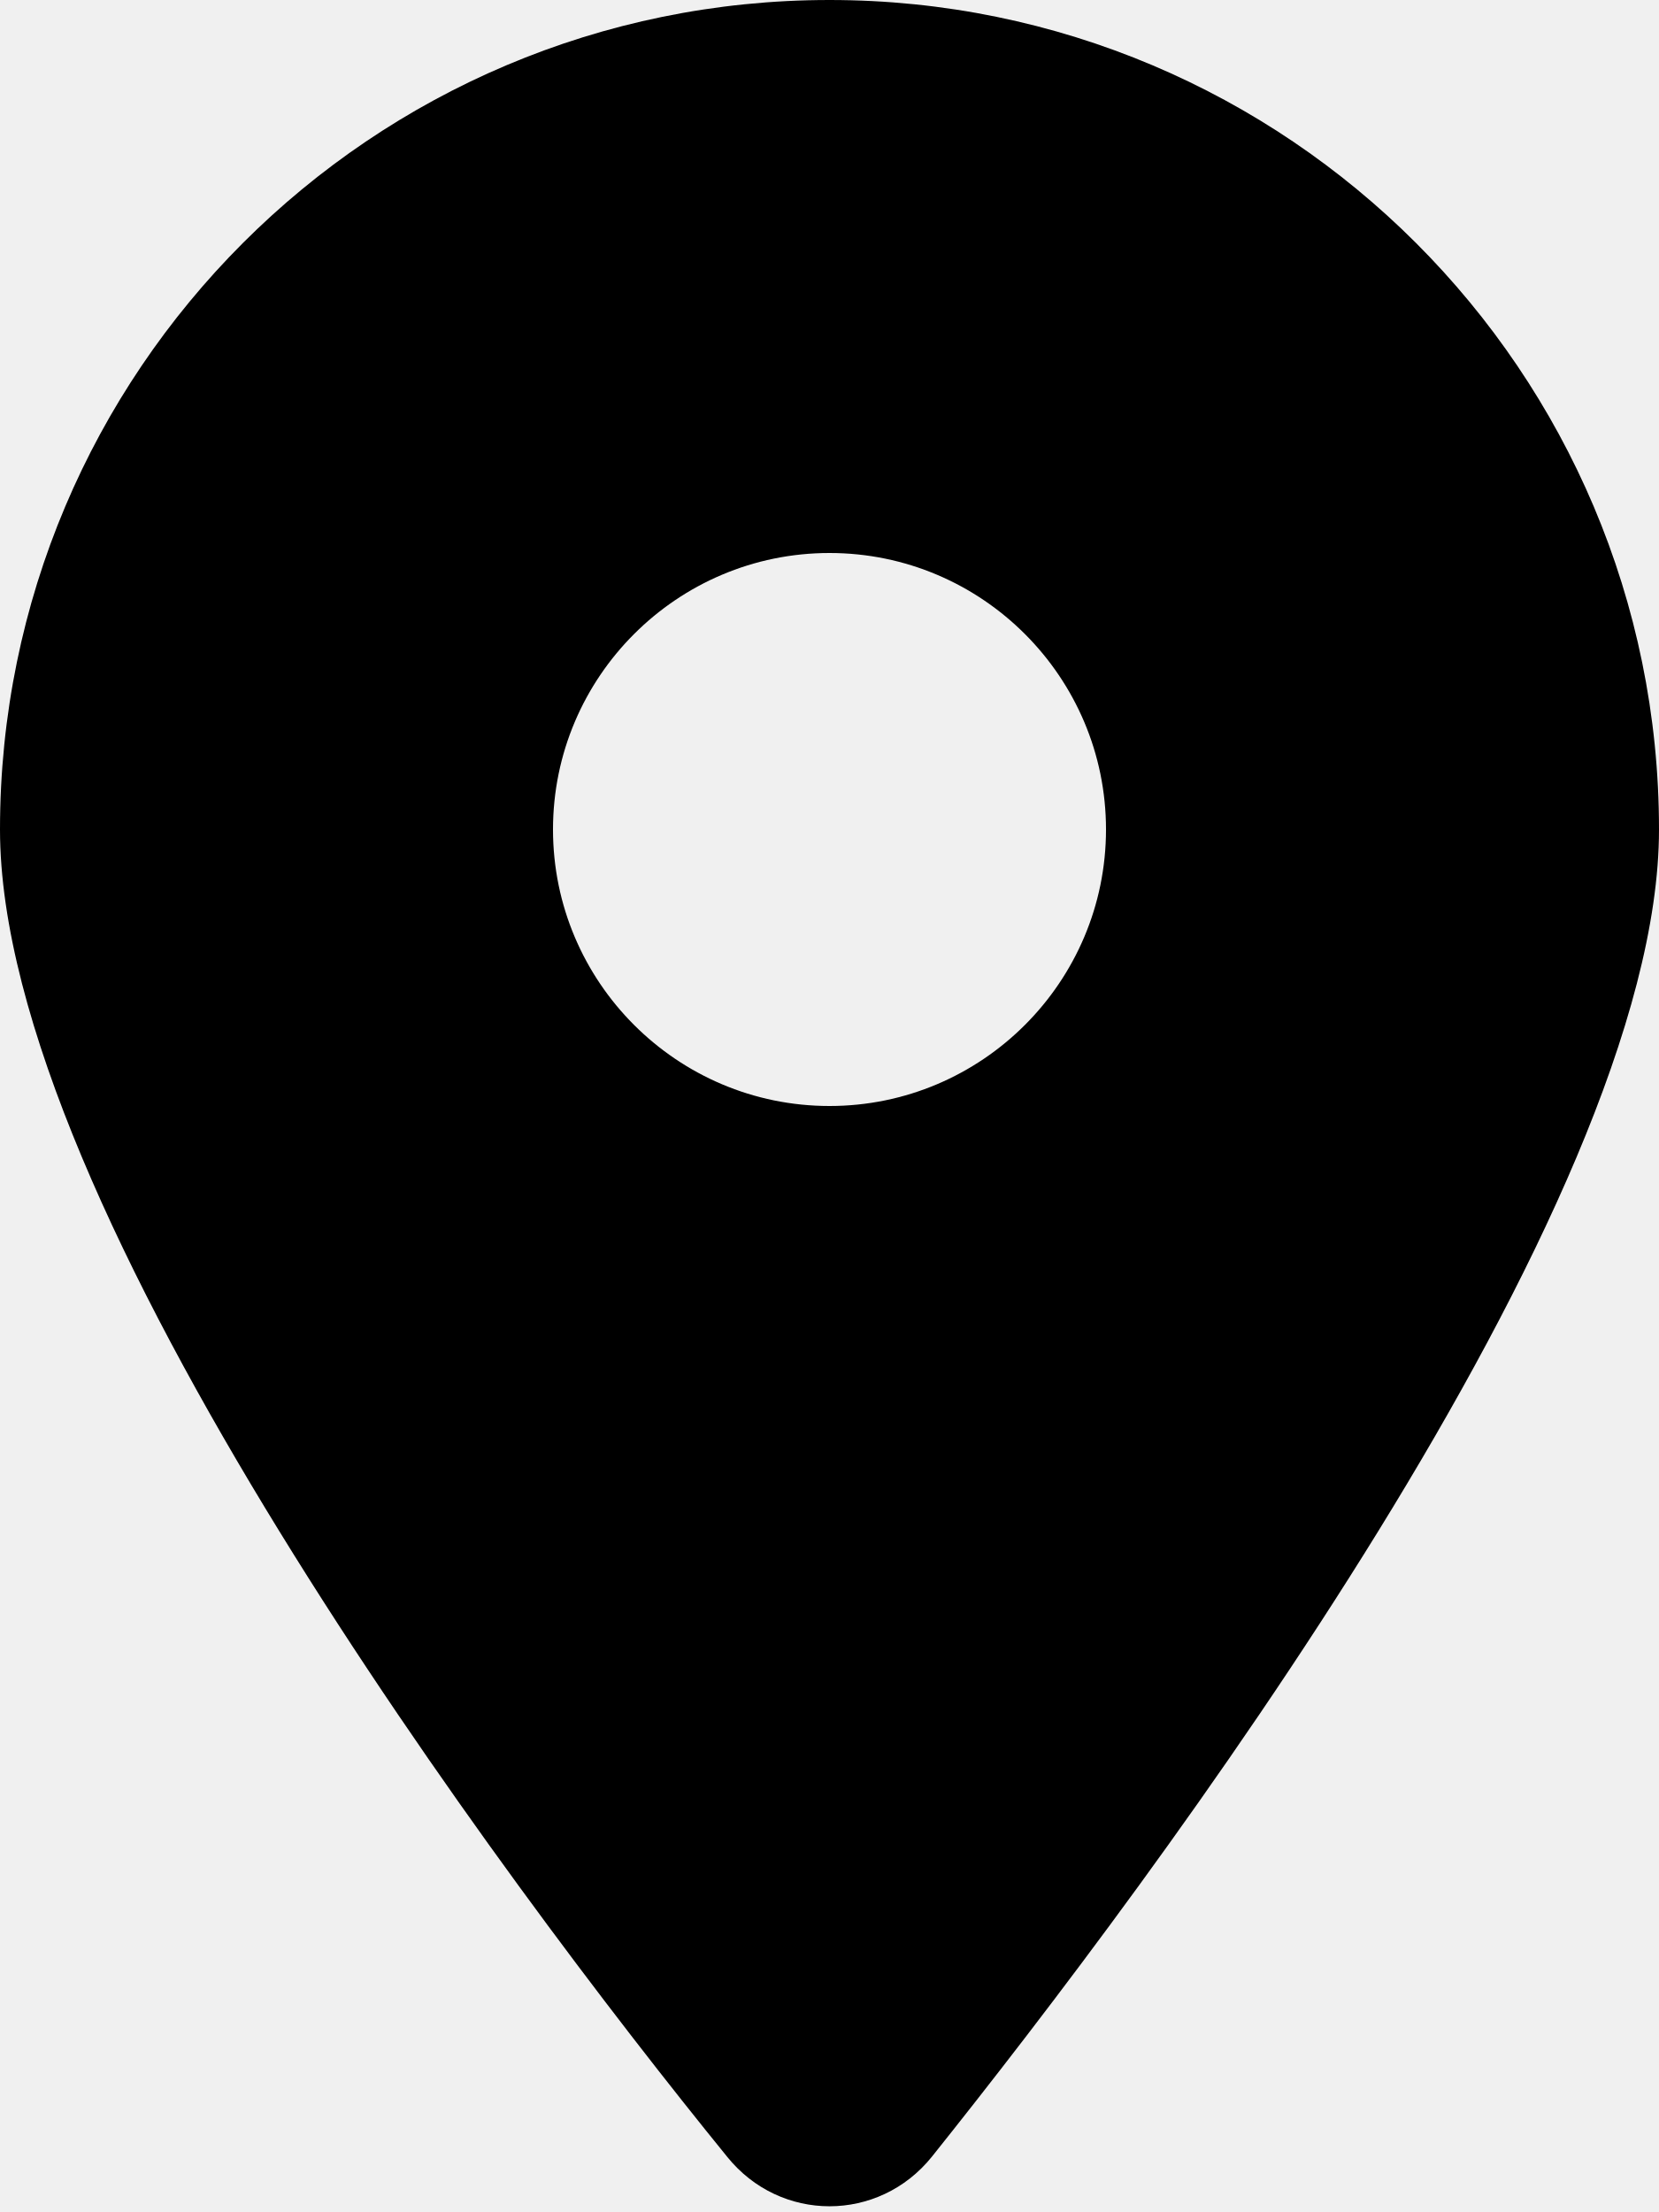
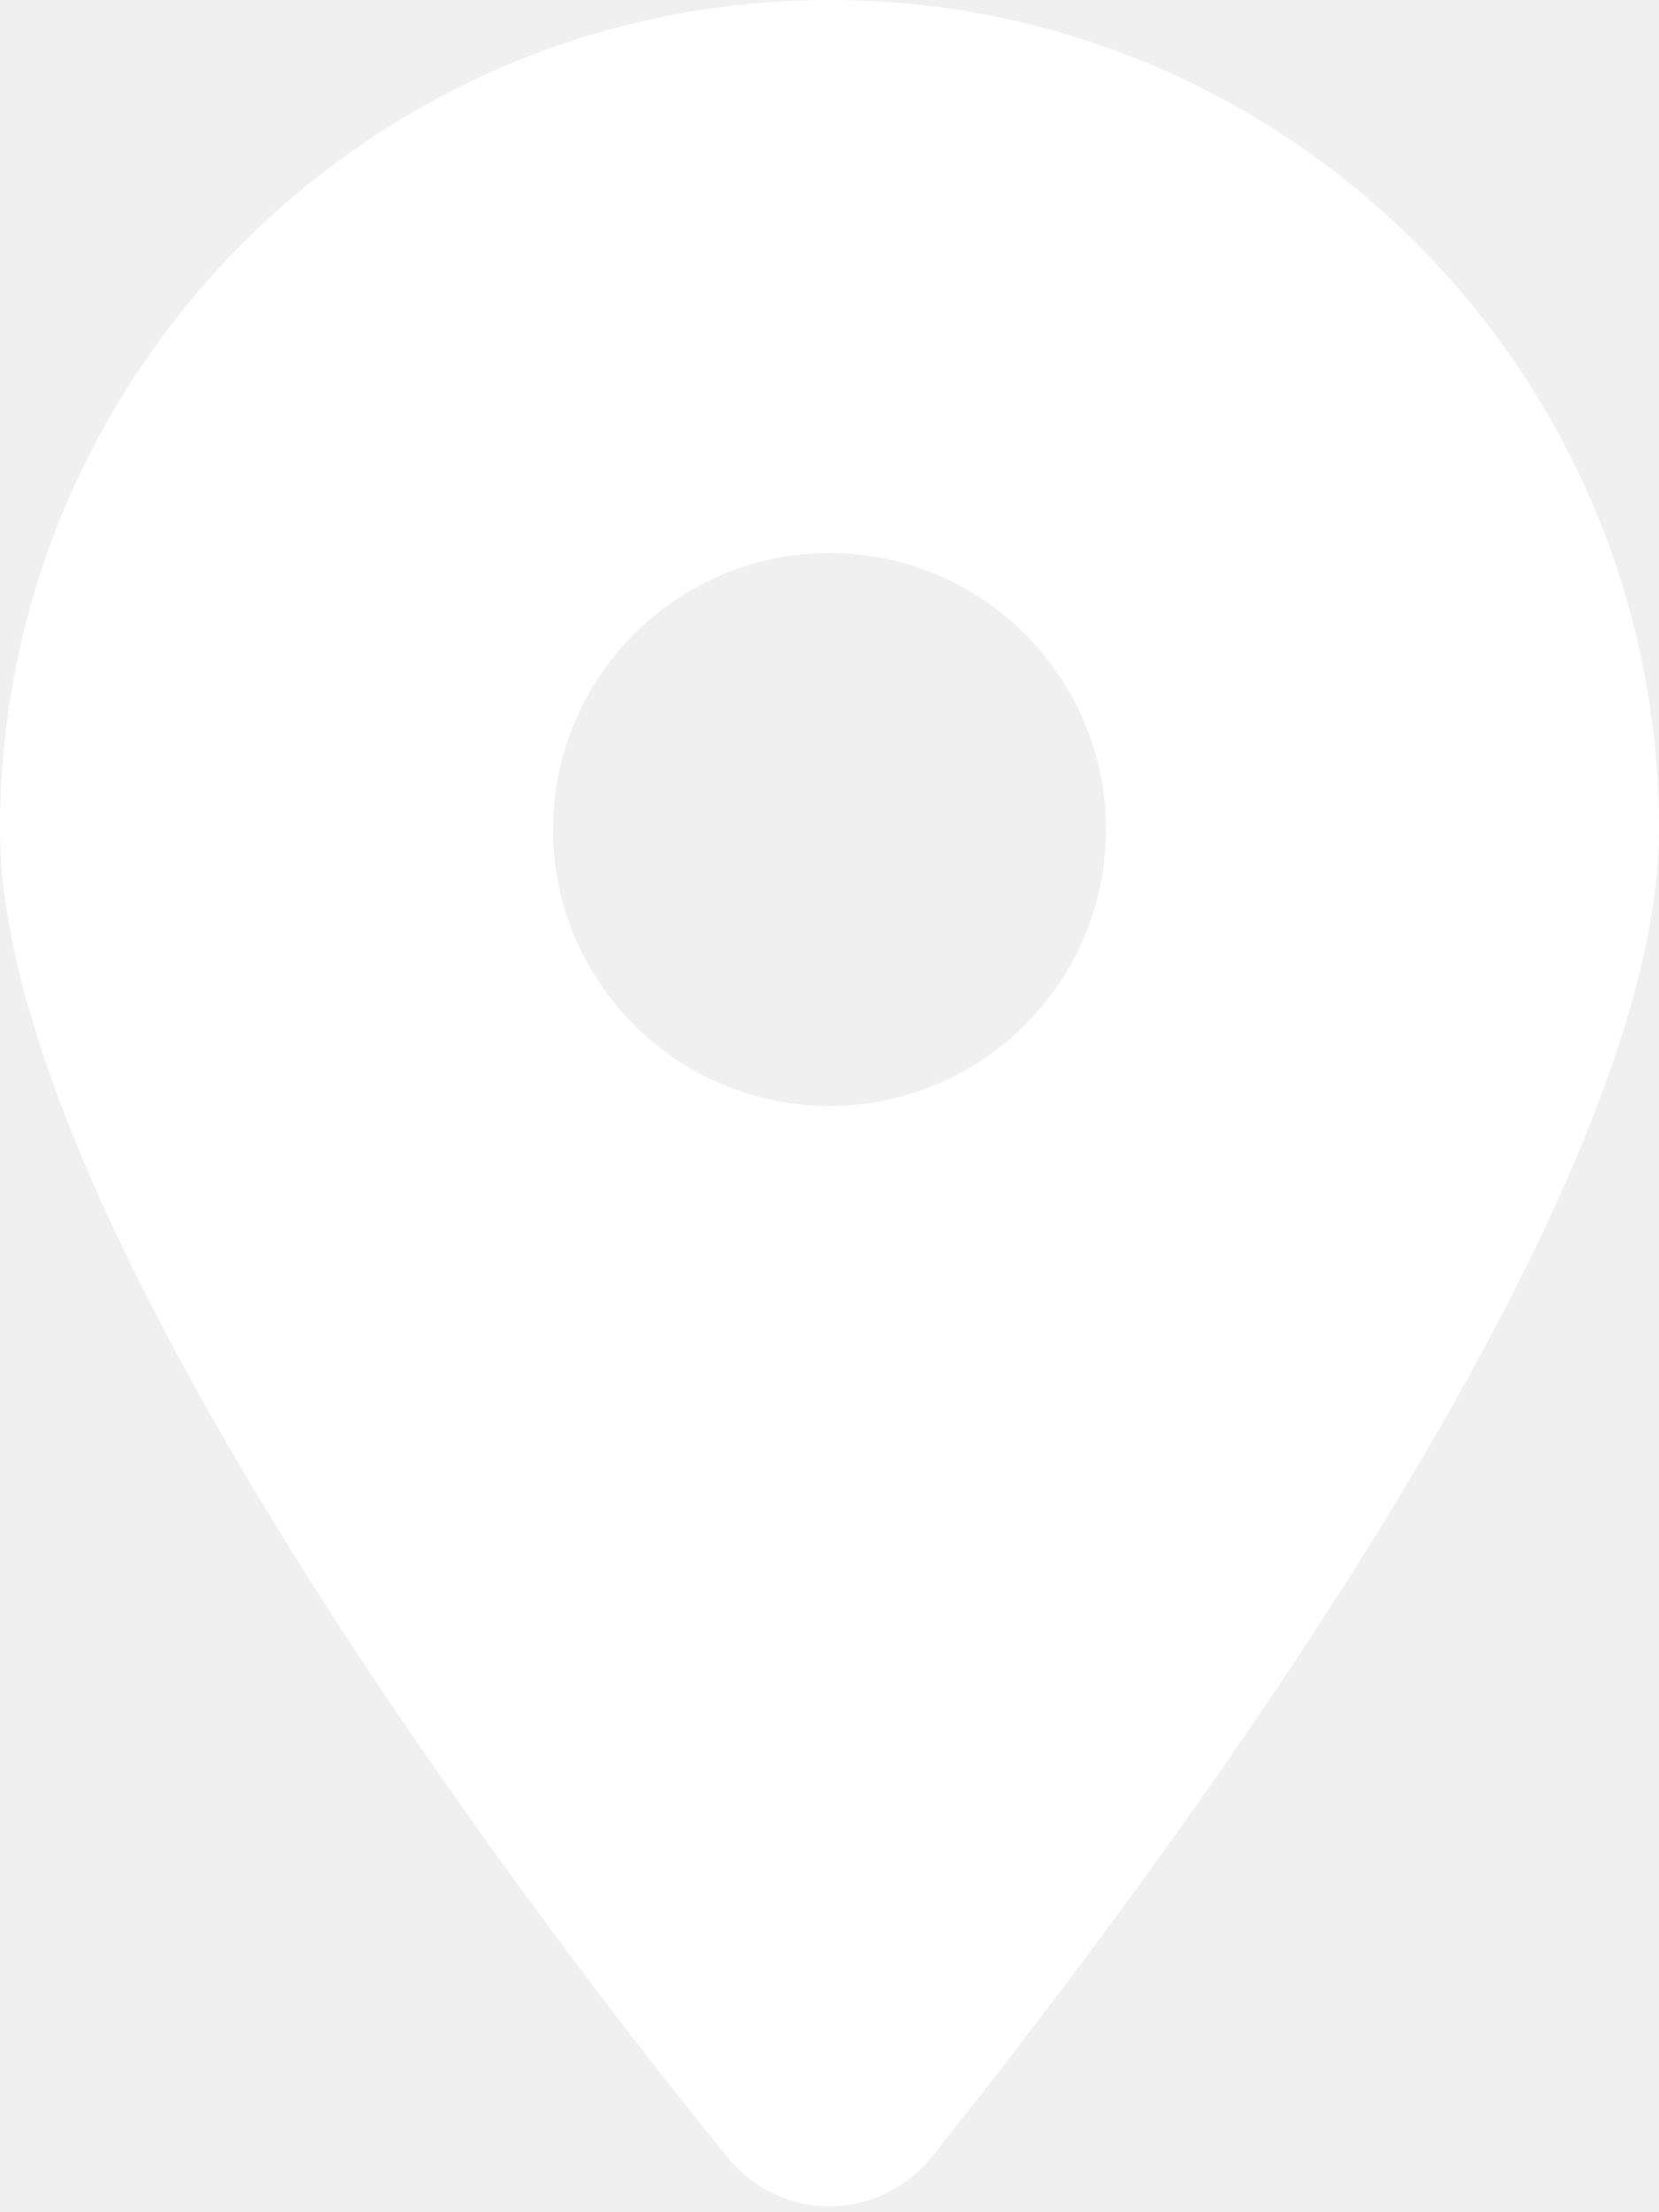
<svg xmlns="http://www.w3.org/2000/svg" viewBox="0 0 384 512">
-   <path d="M168.3 499.2C116.1 435 0 279.4 0 192C0 85.96 85.96 0 192 0C298 0 384 85.96 384 192C384 279.4 267 435 215.7 499.2C203.4 514.5 180.6 514.5 168.3 499.2H168.3zM192 256C227.3 256 256 227.3 256 192C256 156.7 227.3 128 192 128C156.7 128 128 156.7 128 192C128 227.3 156.7 256 192 256z" />
+   <path d="M168.3 499.2C116.1 435 0 279.4 0 192C0 85.96 85.96 0 192 0C298 0 384 85.96 384 192C384 279.4 267 435 215.7 499.2C203.4 514.5 180.6 514.5 168.3 499.2H168.3zM192 256C227.3 256 256 227.3 256 192C256 156.7 227.3 128 192 128C156.7 128 128 156.7 128 192C128 227.3 156.7 256 192 256z" fill="#FFFFFF" />
</svg>
